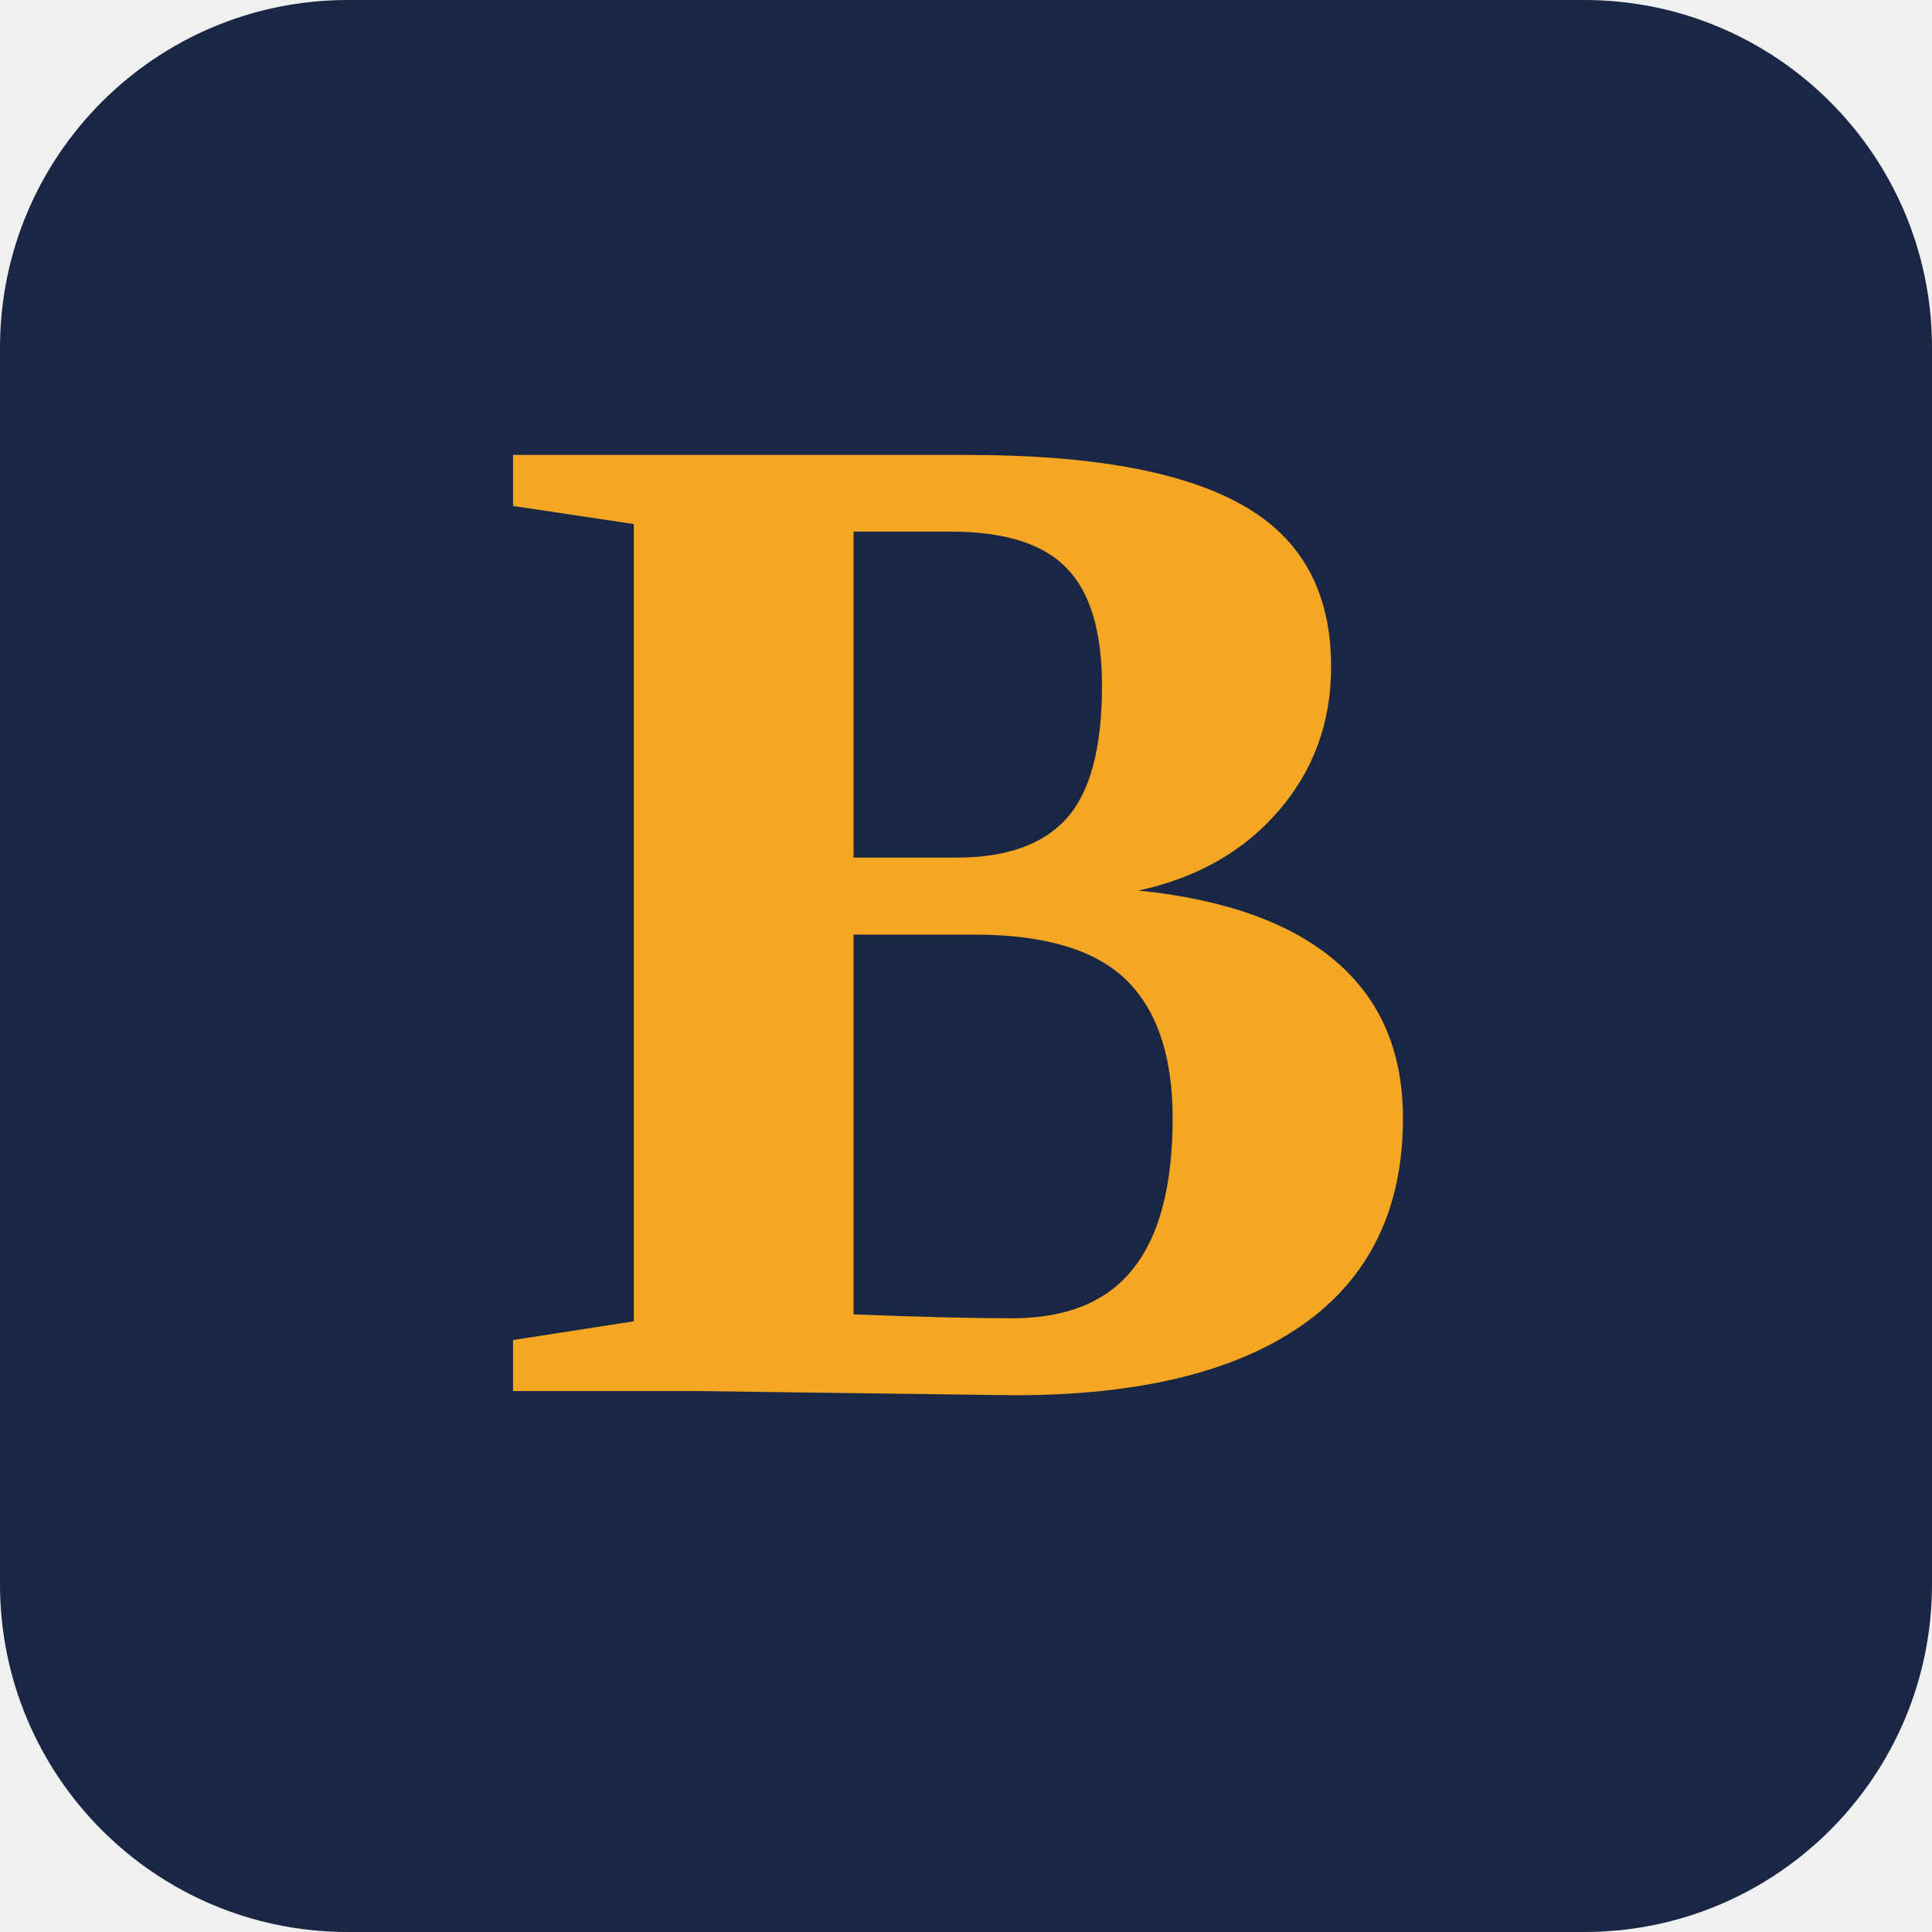
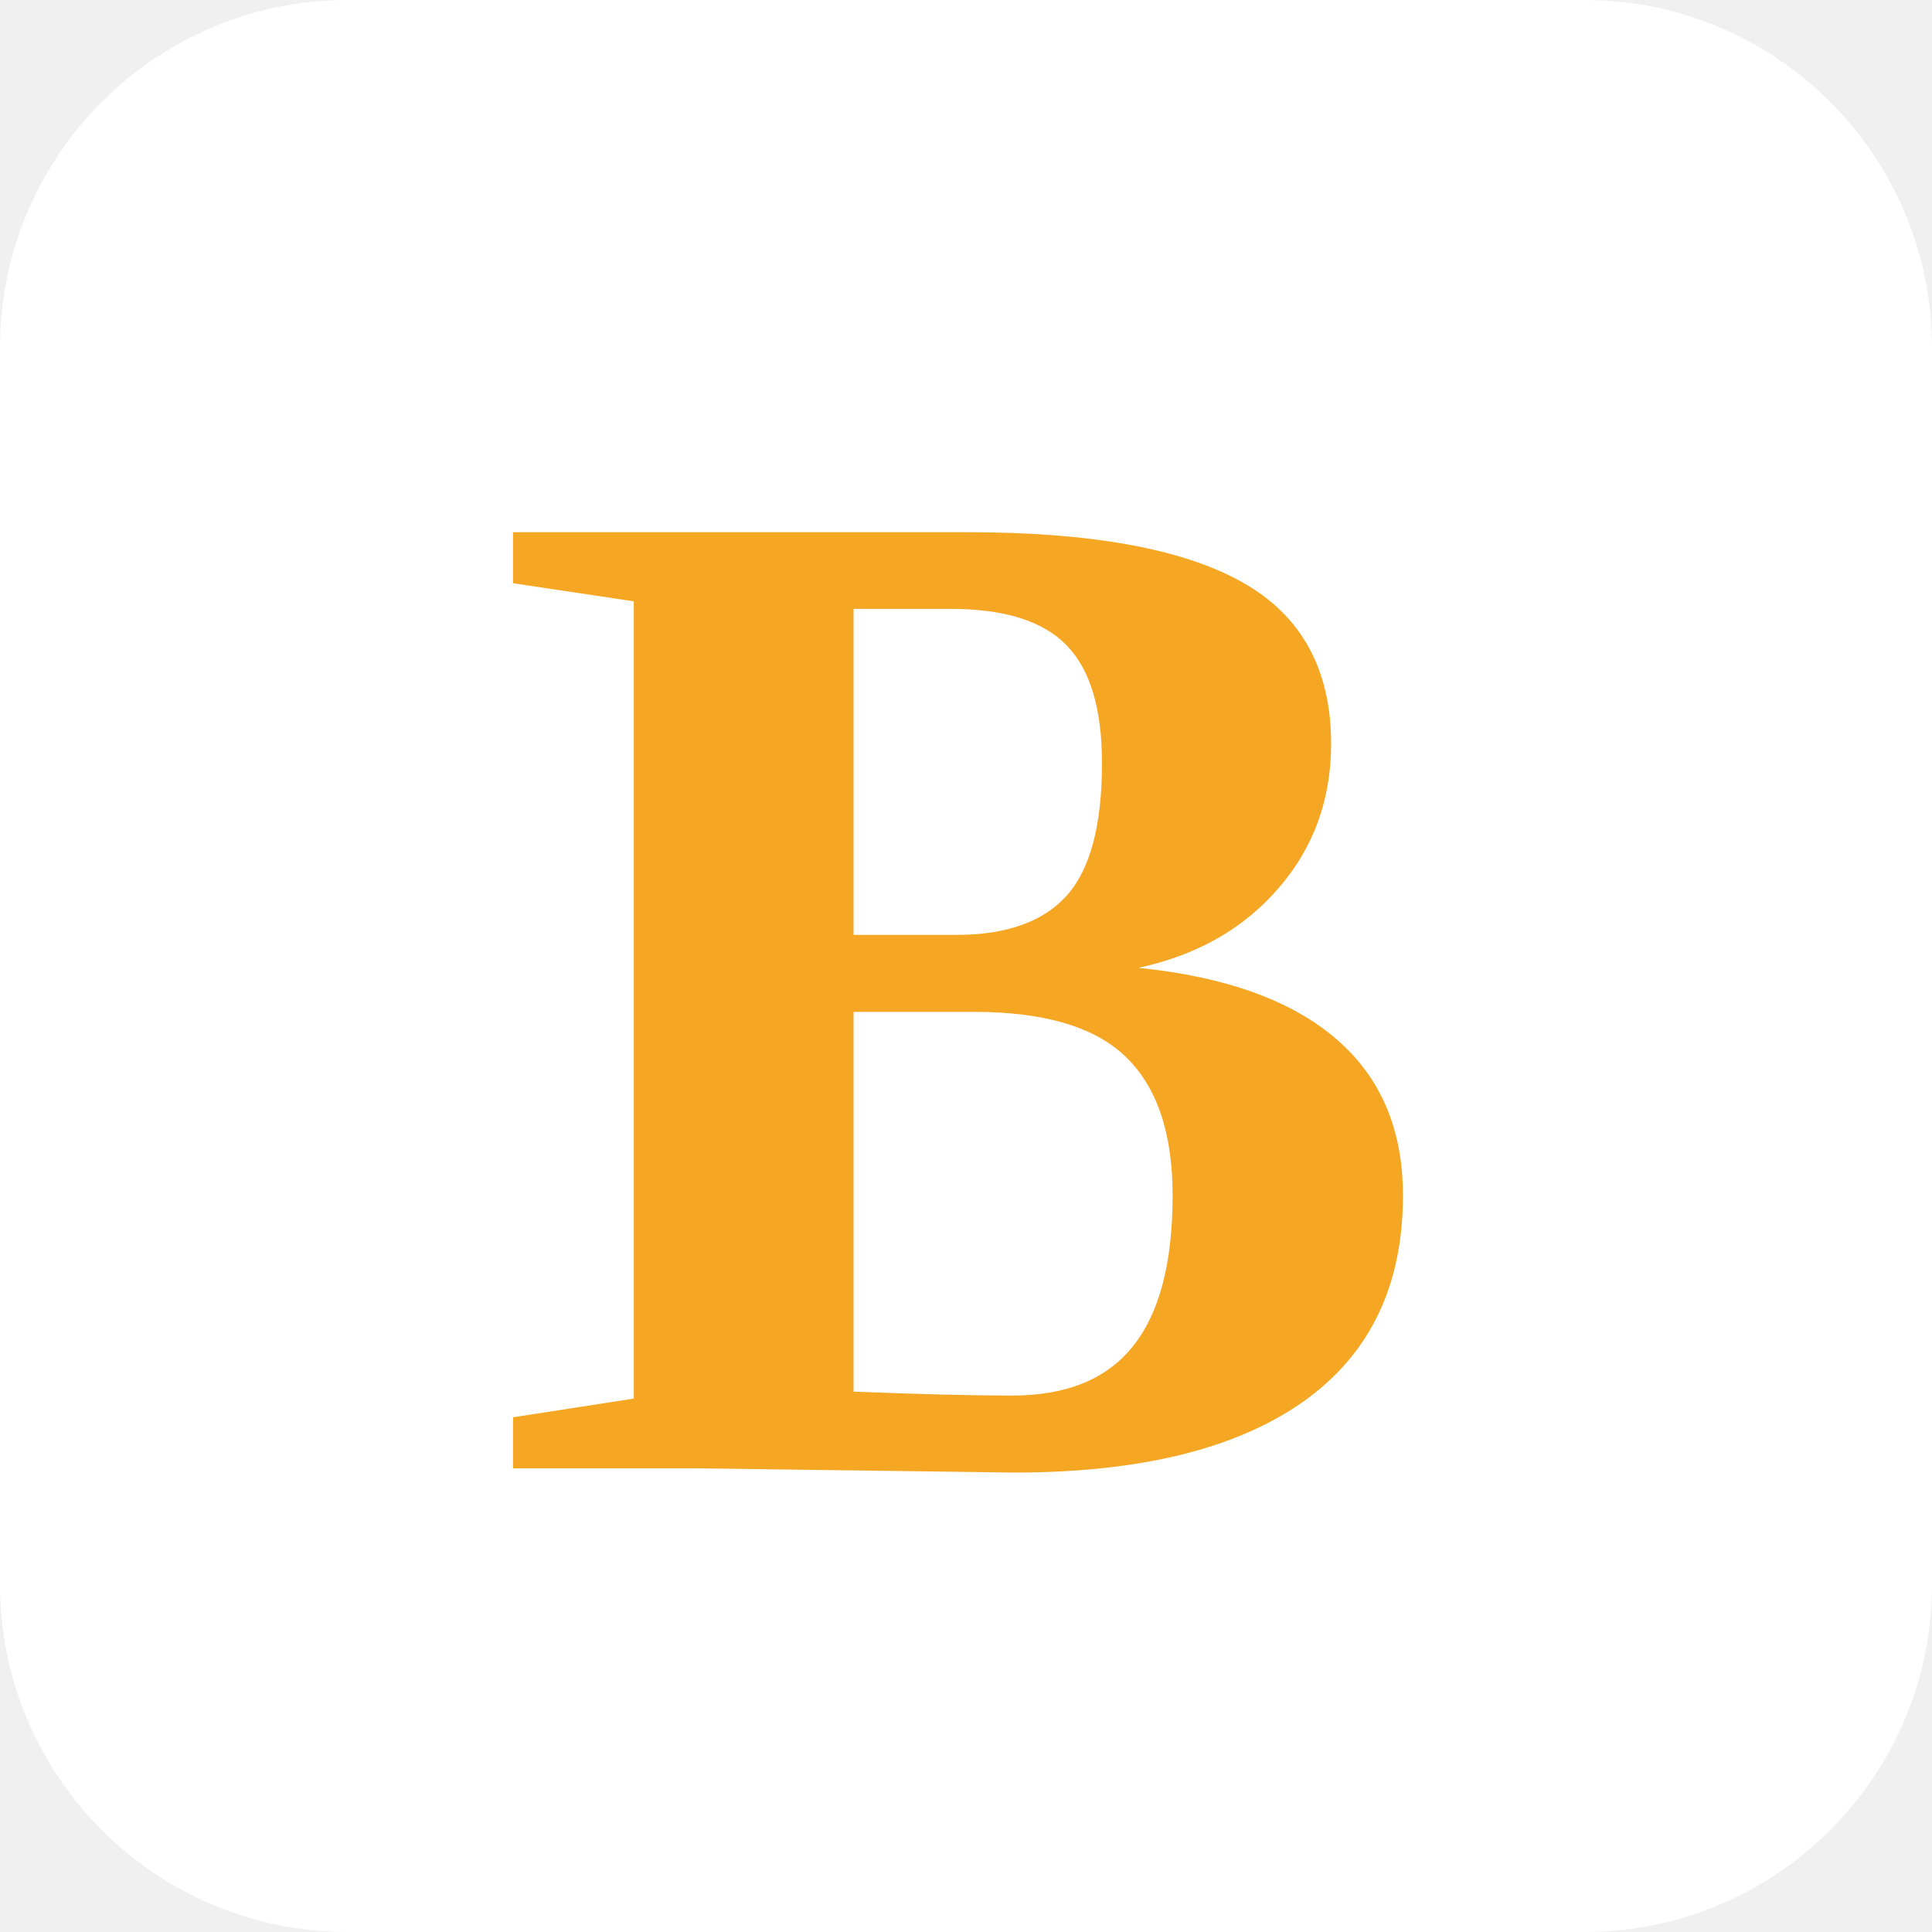
<svg xmlns="http://www.w3.org/2000/svg" viewBox="0 0 100 100">
-   <rect width="100" height="100" rx="18" fill="#1a2744" />
-   <text x="50" y="72" font-size="74" font-weight="bold" text-anchor="middle" font-family="Georgia, 'Times New Roman', serif" fill="#F5A623">B</text>
+   <rect width="100" height="100" rx="18" fill="#ffffff" />
+   <text x="50" y="76" font-size="74" font-weight="bold" text-anchor="middle" font-family="Georgia, 'Times New Roman', serif" fill="#F5A623">B</text>
</svg>
